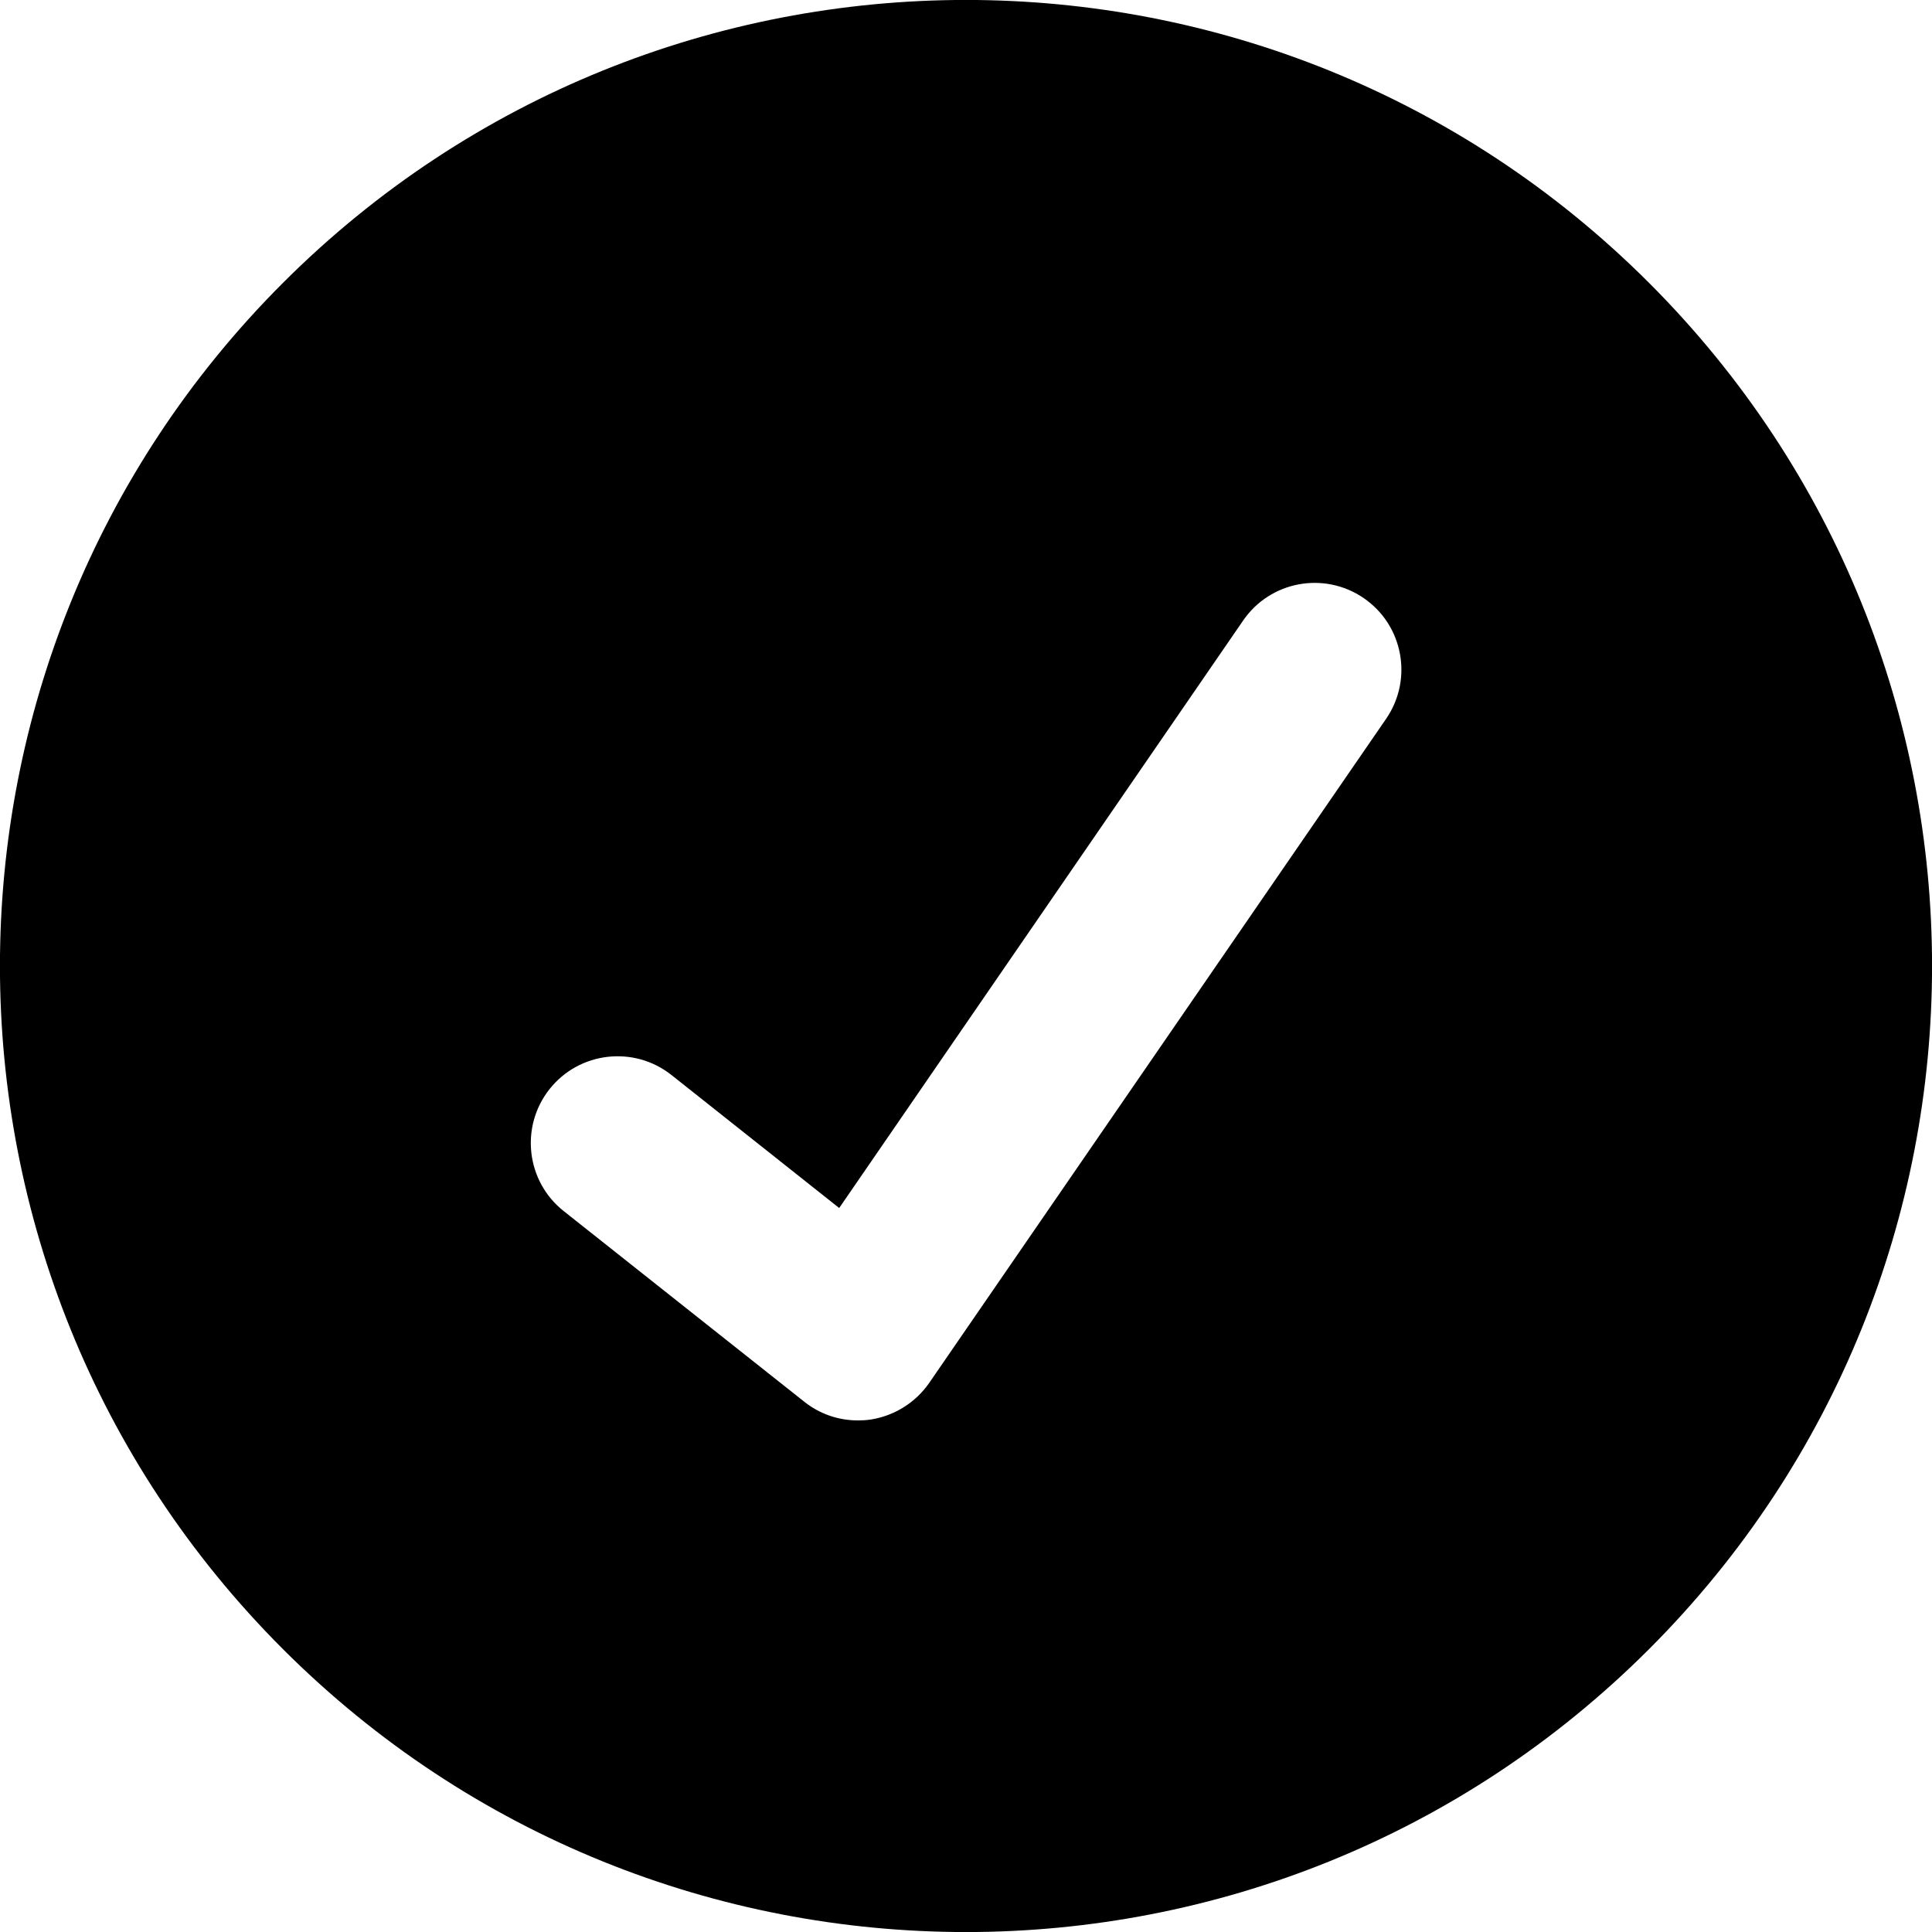
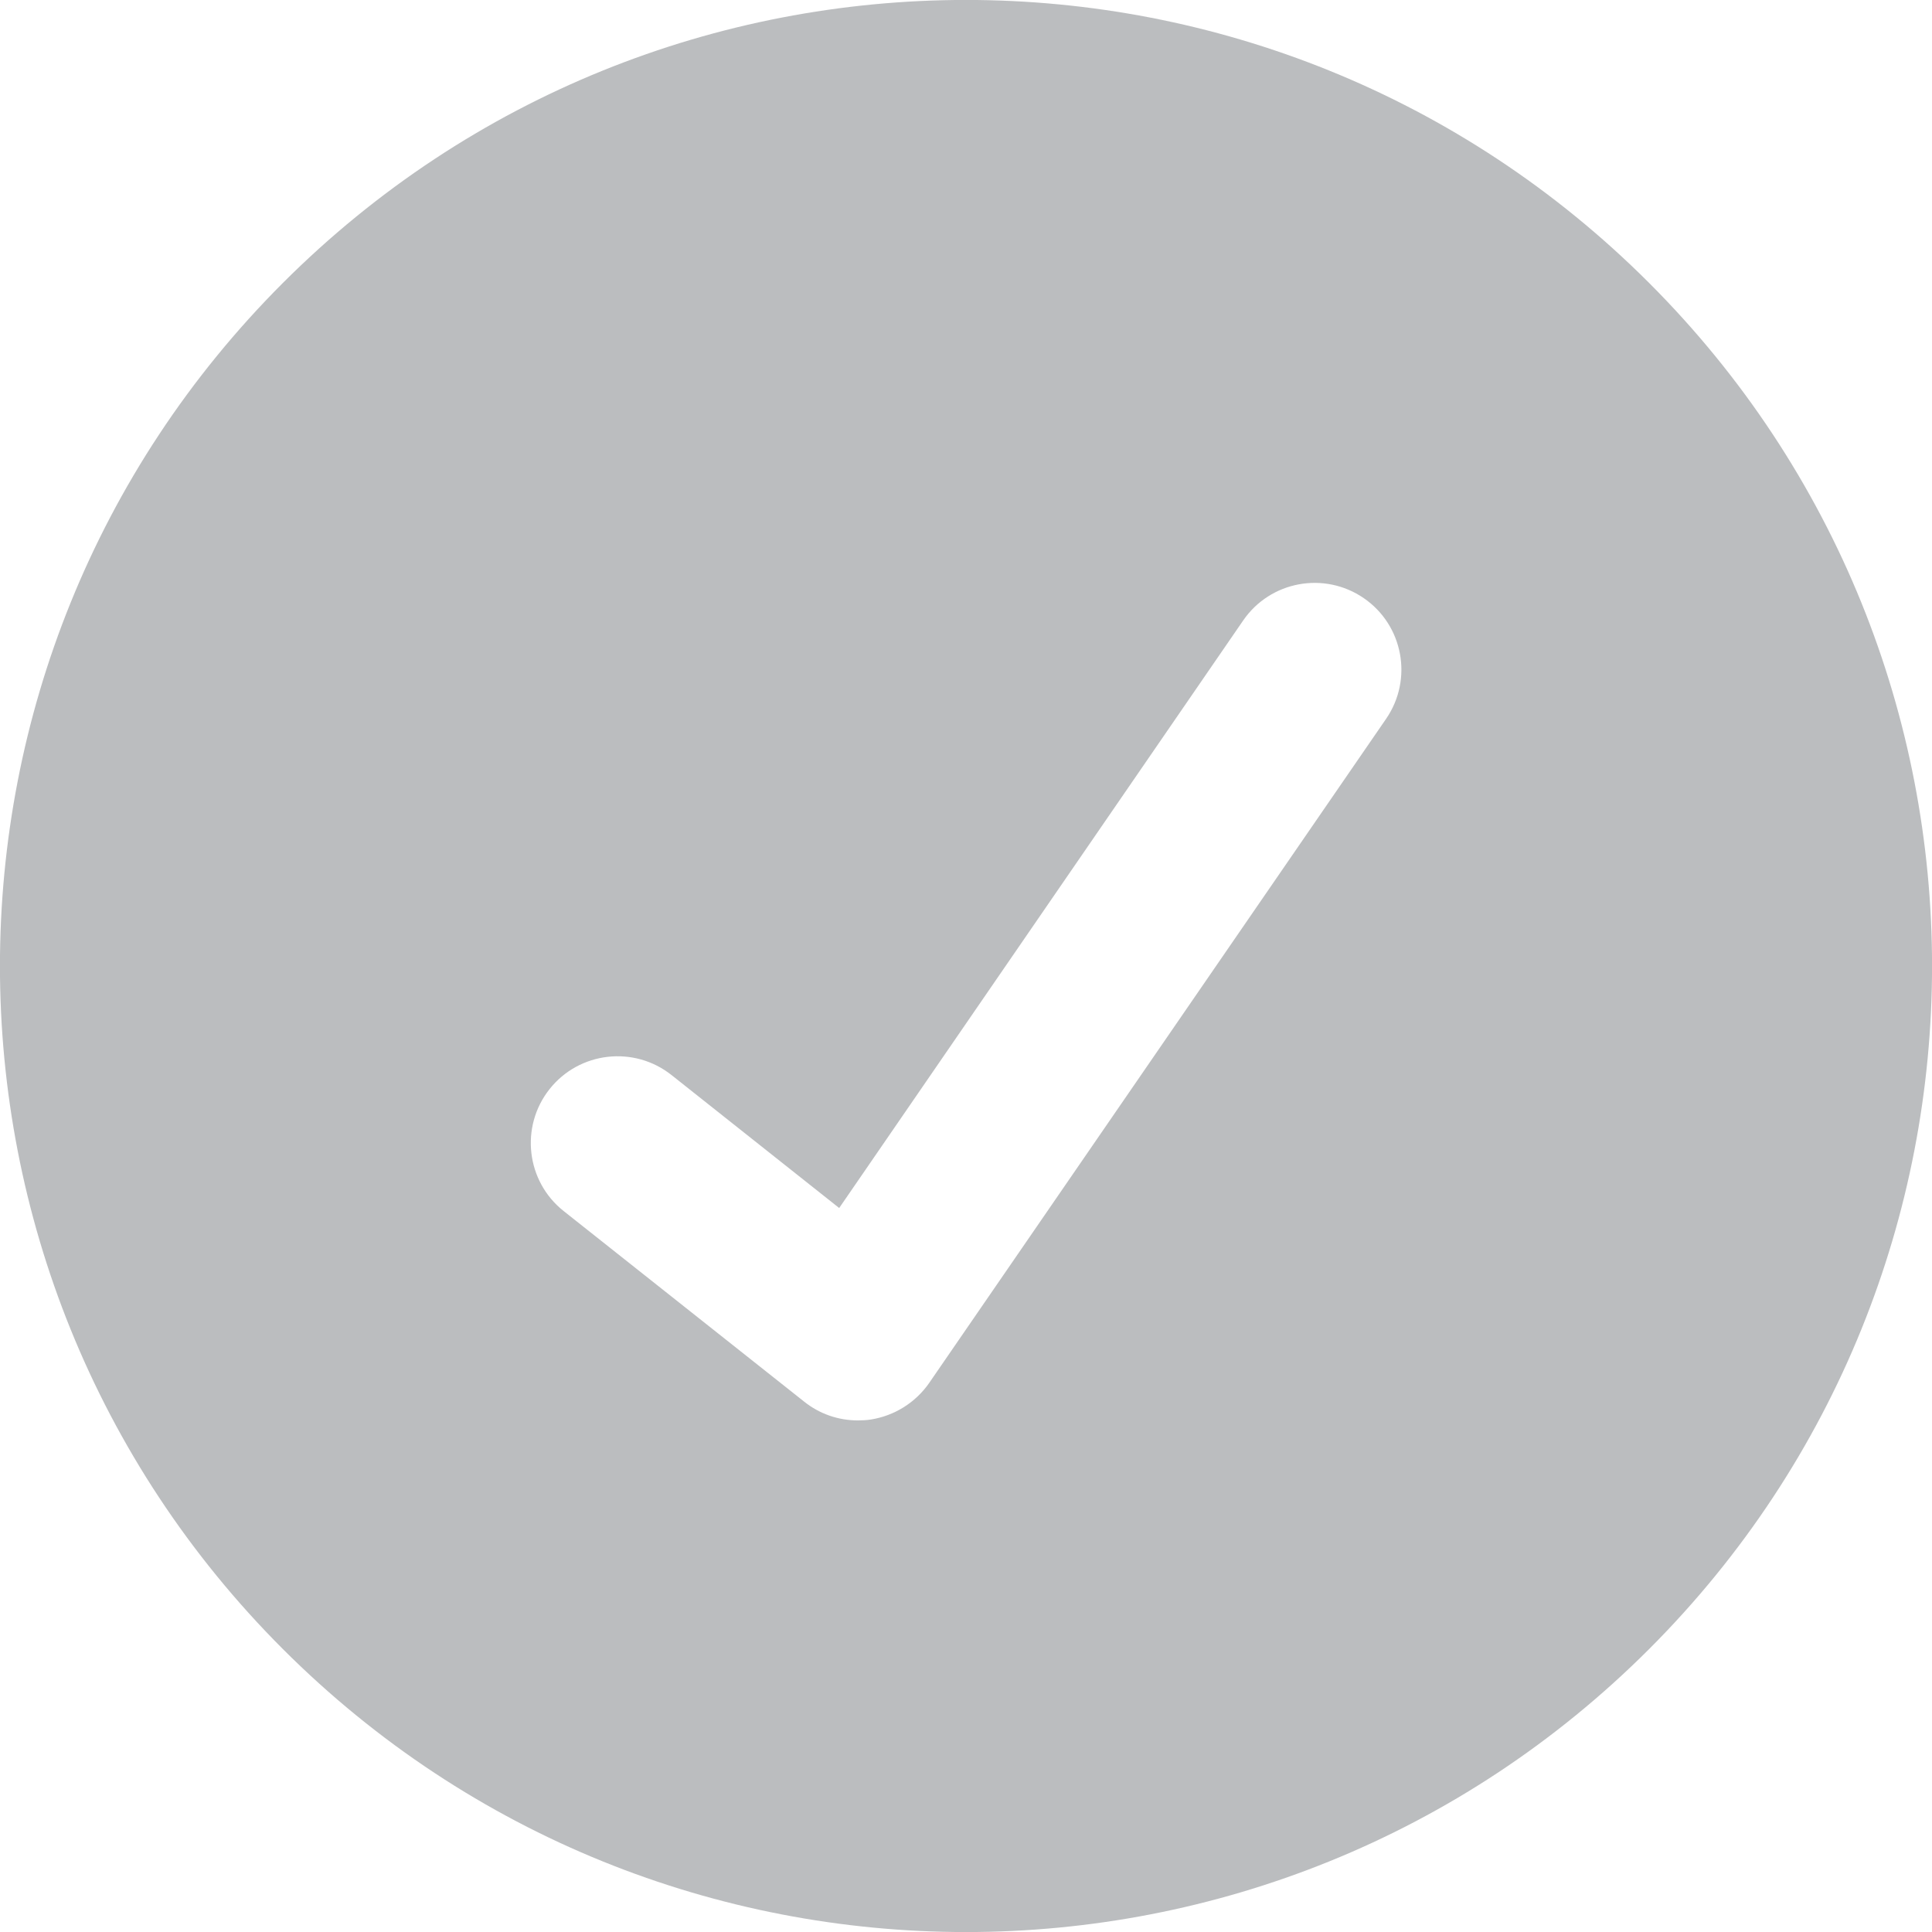
<svg xmlns="http://www.w3.org/2000/svg" version="1.2" baseProfile="tiny" id="Layer_1" x="0px" y="0px" viewBox="0 0 89.05 89.05" xml:space="preserve">
  <style type="text/css">
- 	.limit-trade-tick{fill:#000000;}
+ 	.limit-trade-tick{fill:#BBBDBF;}
</style>
  <path class="limit-trade-tick" d="M76.01,13.04c-17.39-17.39-45.58-17.39-62.97,0c-17.39,17.39-17.39,45.58,0,62.97s45.58,17.39,62.97,0  C93.4,58.62,93.4,30.43,76.01,13.04z M63.89,33.13L42.83,63.74c-0.63,0.91-1.61,1.52-2.7,1.69c-0.2,0.03-0.4,0.04-0.59,0.04  c-0.9,0-1.77-0.3-2.48-0.87l-11.08-8.78c-1.73-1.37-2.02-3.89-0.65-5.62c1.37-1.73,3.89-2.02,5.62-0.65l7.73,6.13L57.3,28.6  c1.25-1.82,3.74-2.28,5.56-1.03C64.68,28.82,65.14,31.31,63.89,33.13z" />
</svg>
